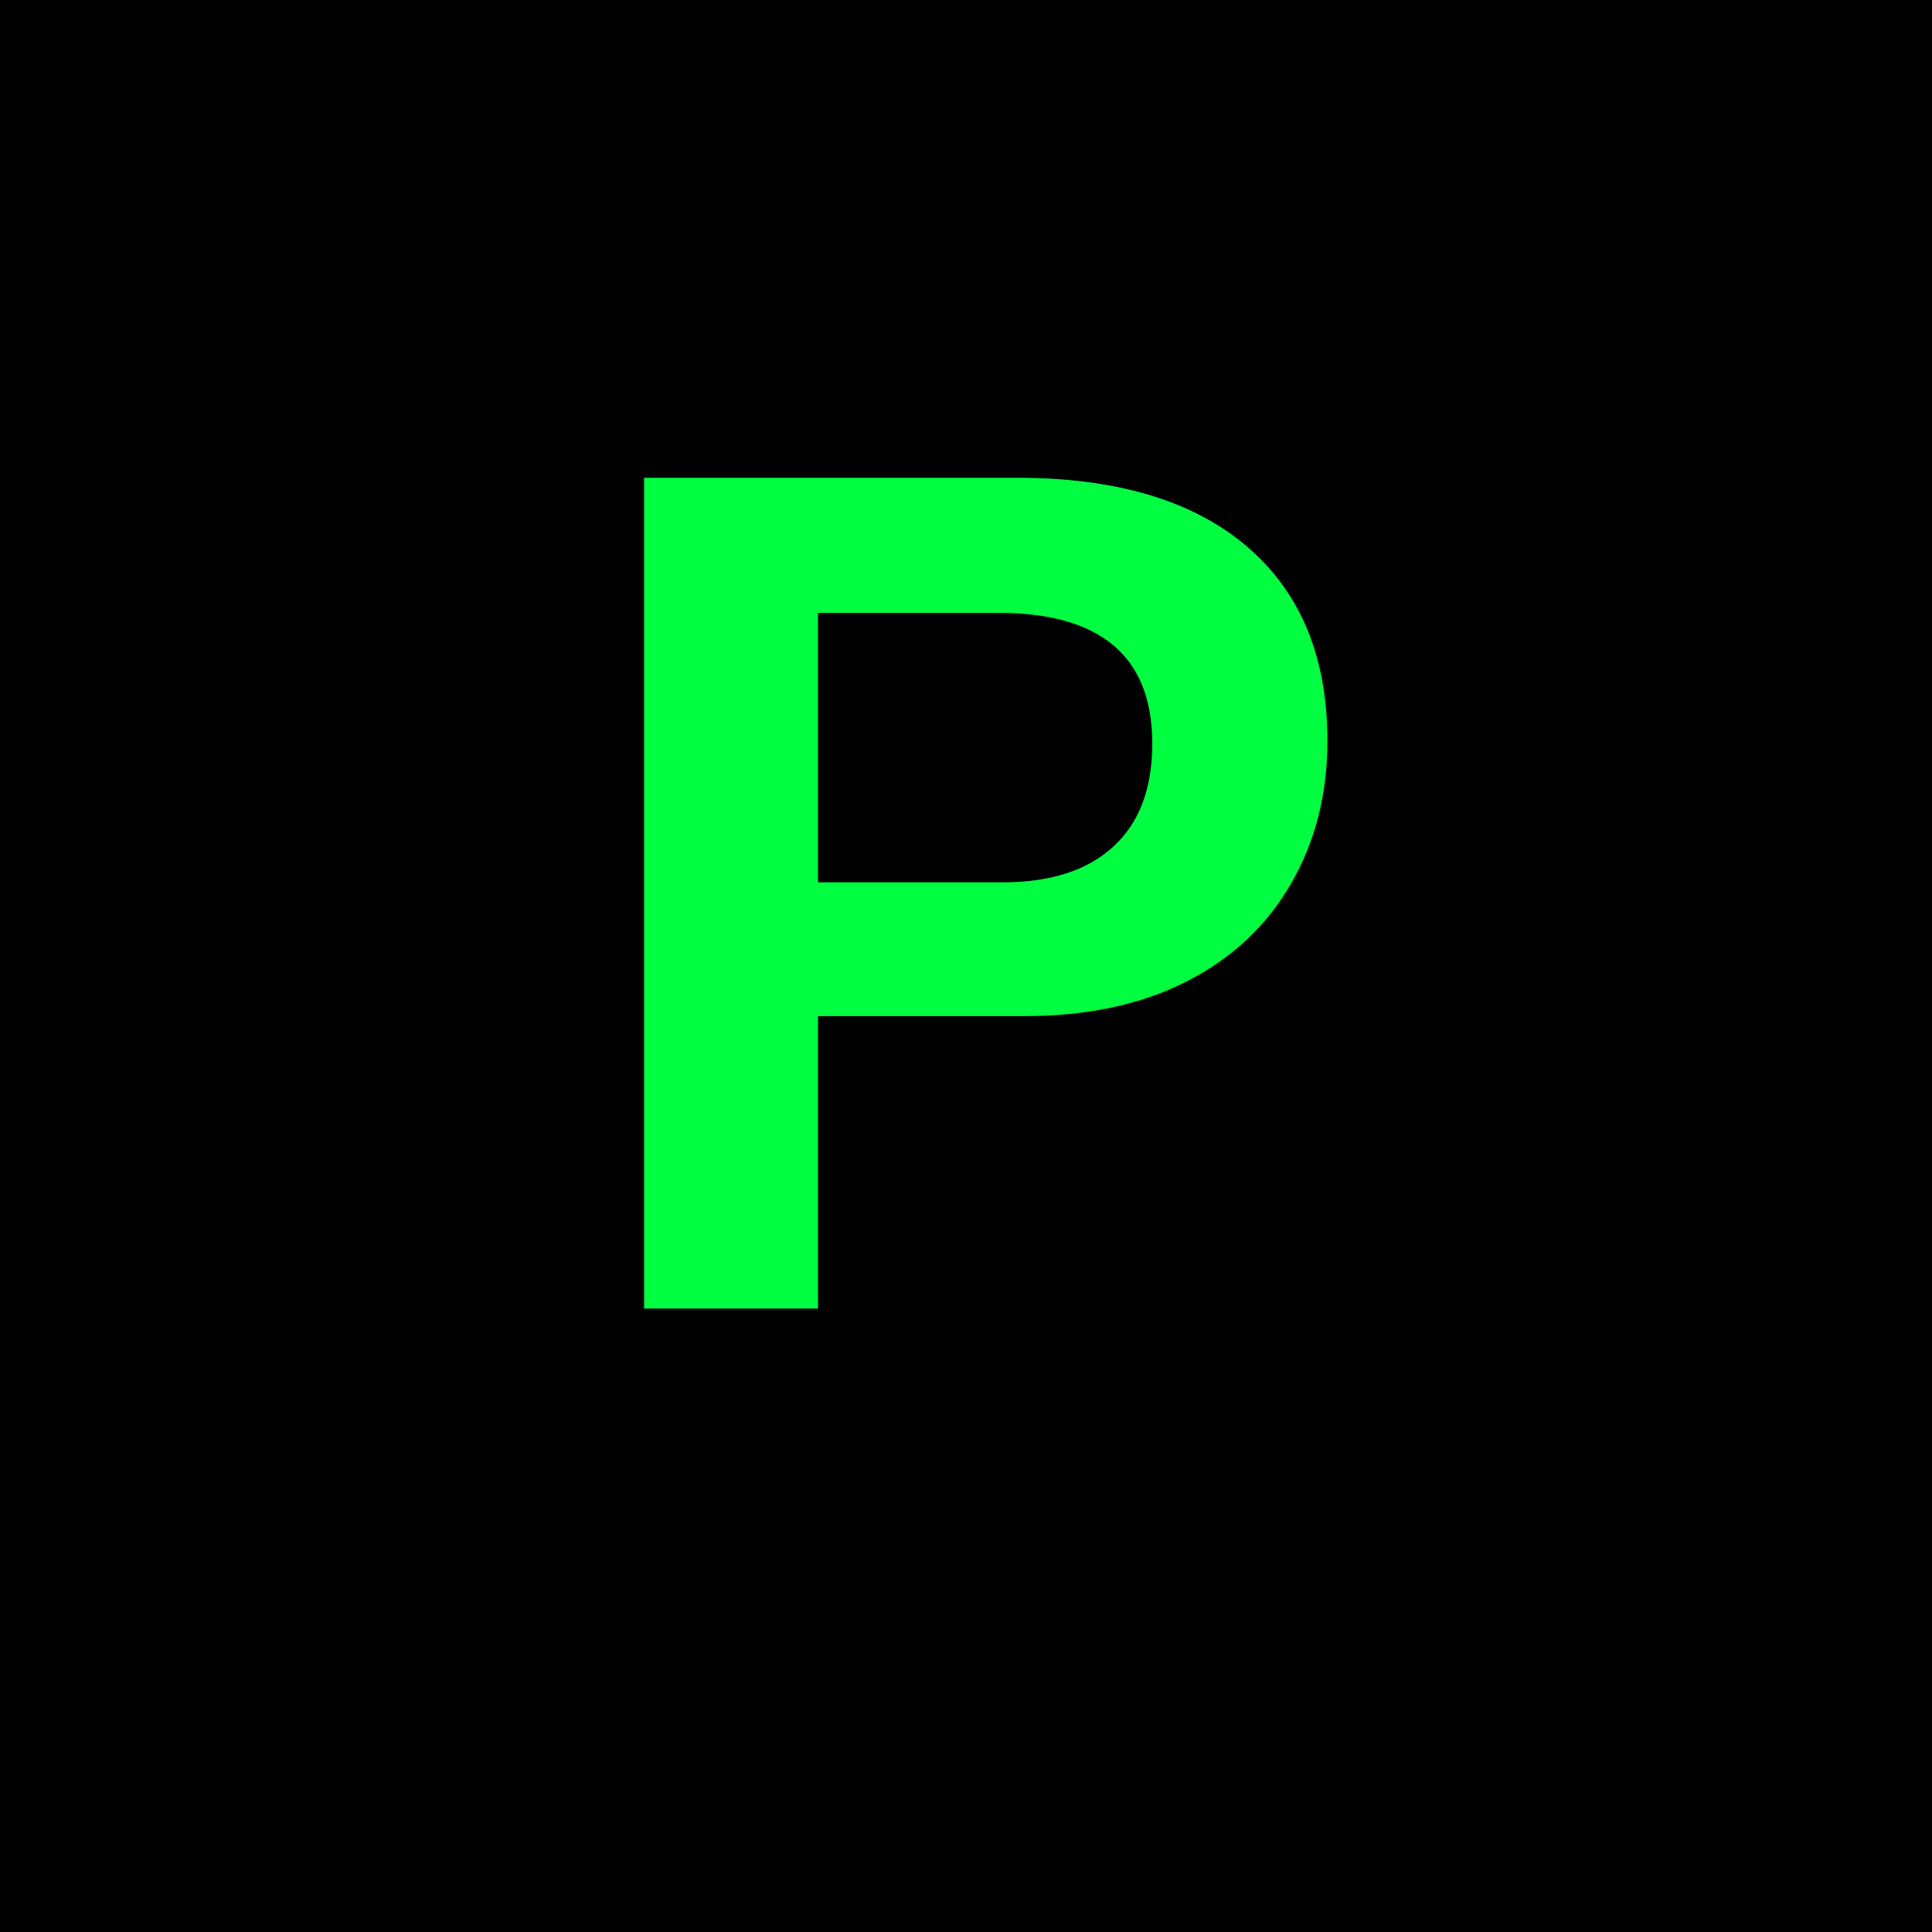
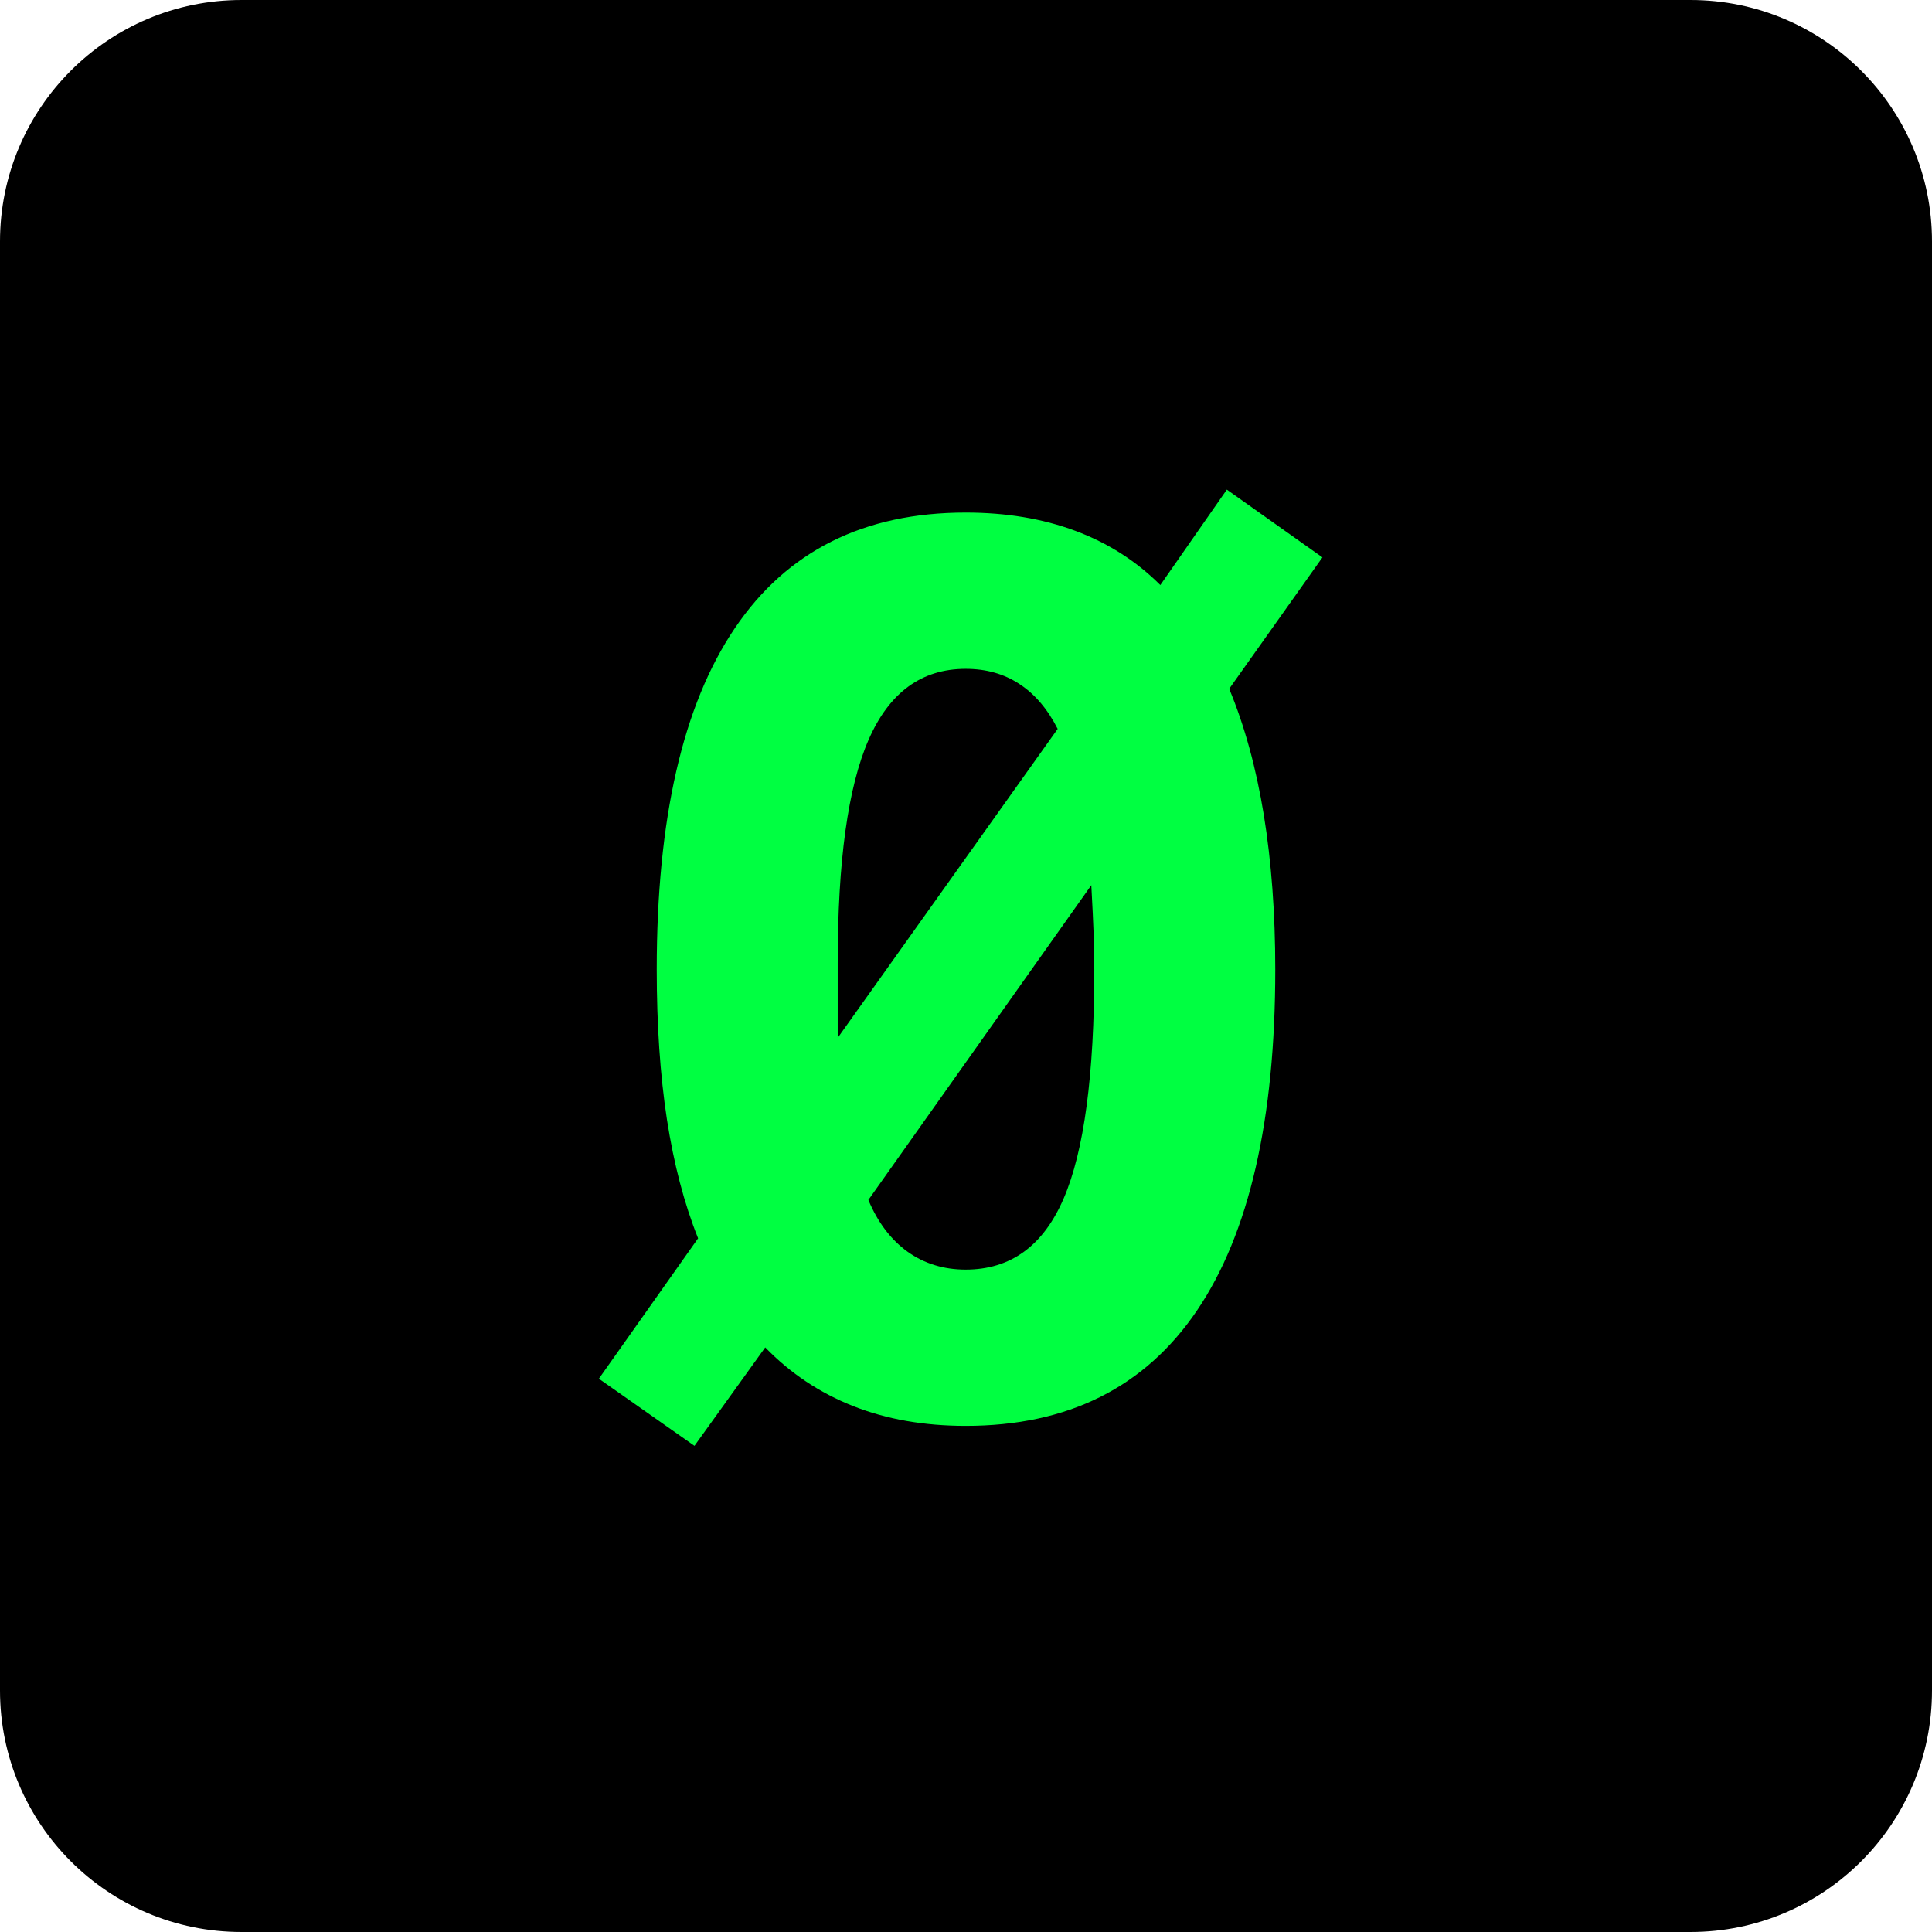
- <svg xmlns="http://www.w3.org/2000/svg" width="192" height="192">
-   <rect width="192" height="192" fill="#000000" />
-   <text x="50%" y="50%" font-family="Arial, sans-serif" font-size="120" font-weight="bold" fill="#00ff41" text-anchor="middle" dominant-baseline="middle">P</text>
+ <svg xmlns="http://www.w3.org/2000/svg" width="192" height="192" viewBox="0 0 192 192" fill="none">
+   <rect width="192" height="192" rx="24" fill="#000000" />
+   <text x="96" y="140" font-family="monospace" font-size="120" font-weight="bold" fill="#00ff41" text-anchor="middle">Ø</text>
</svg>
